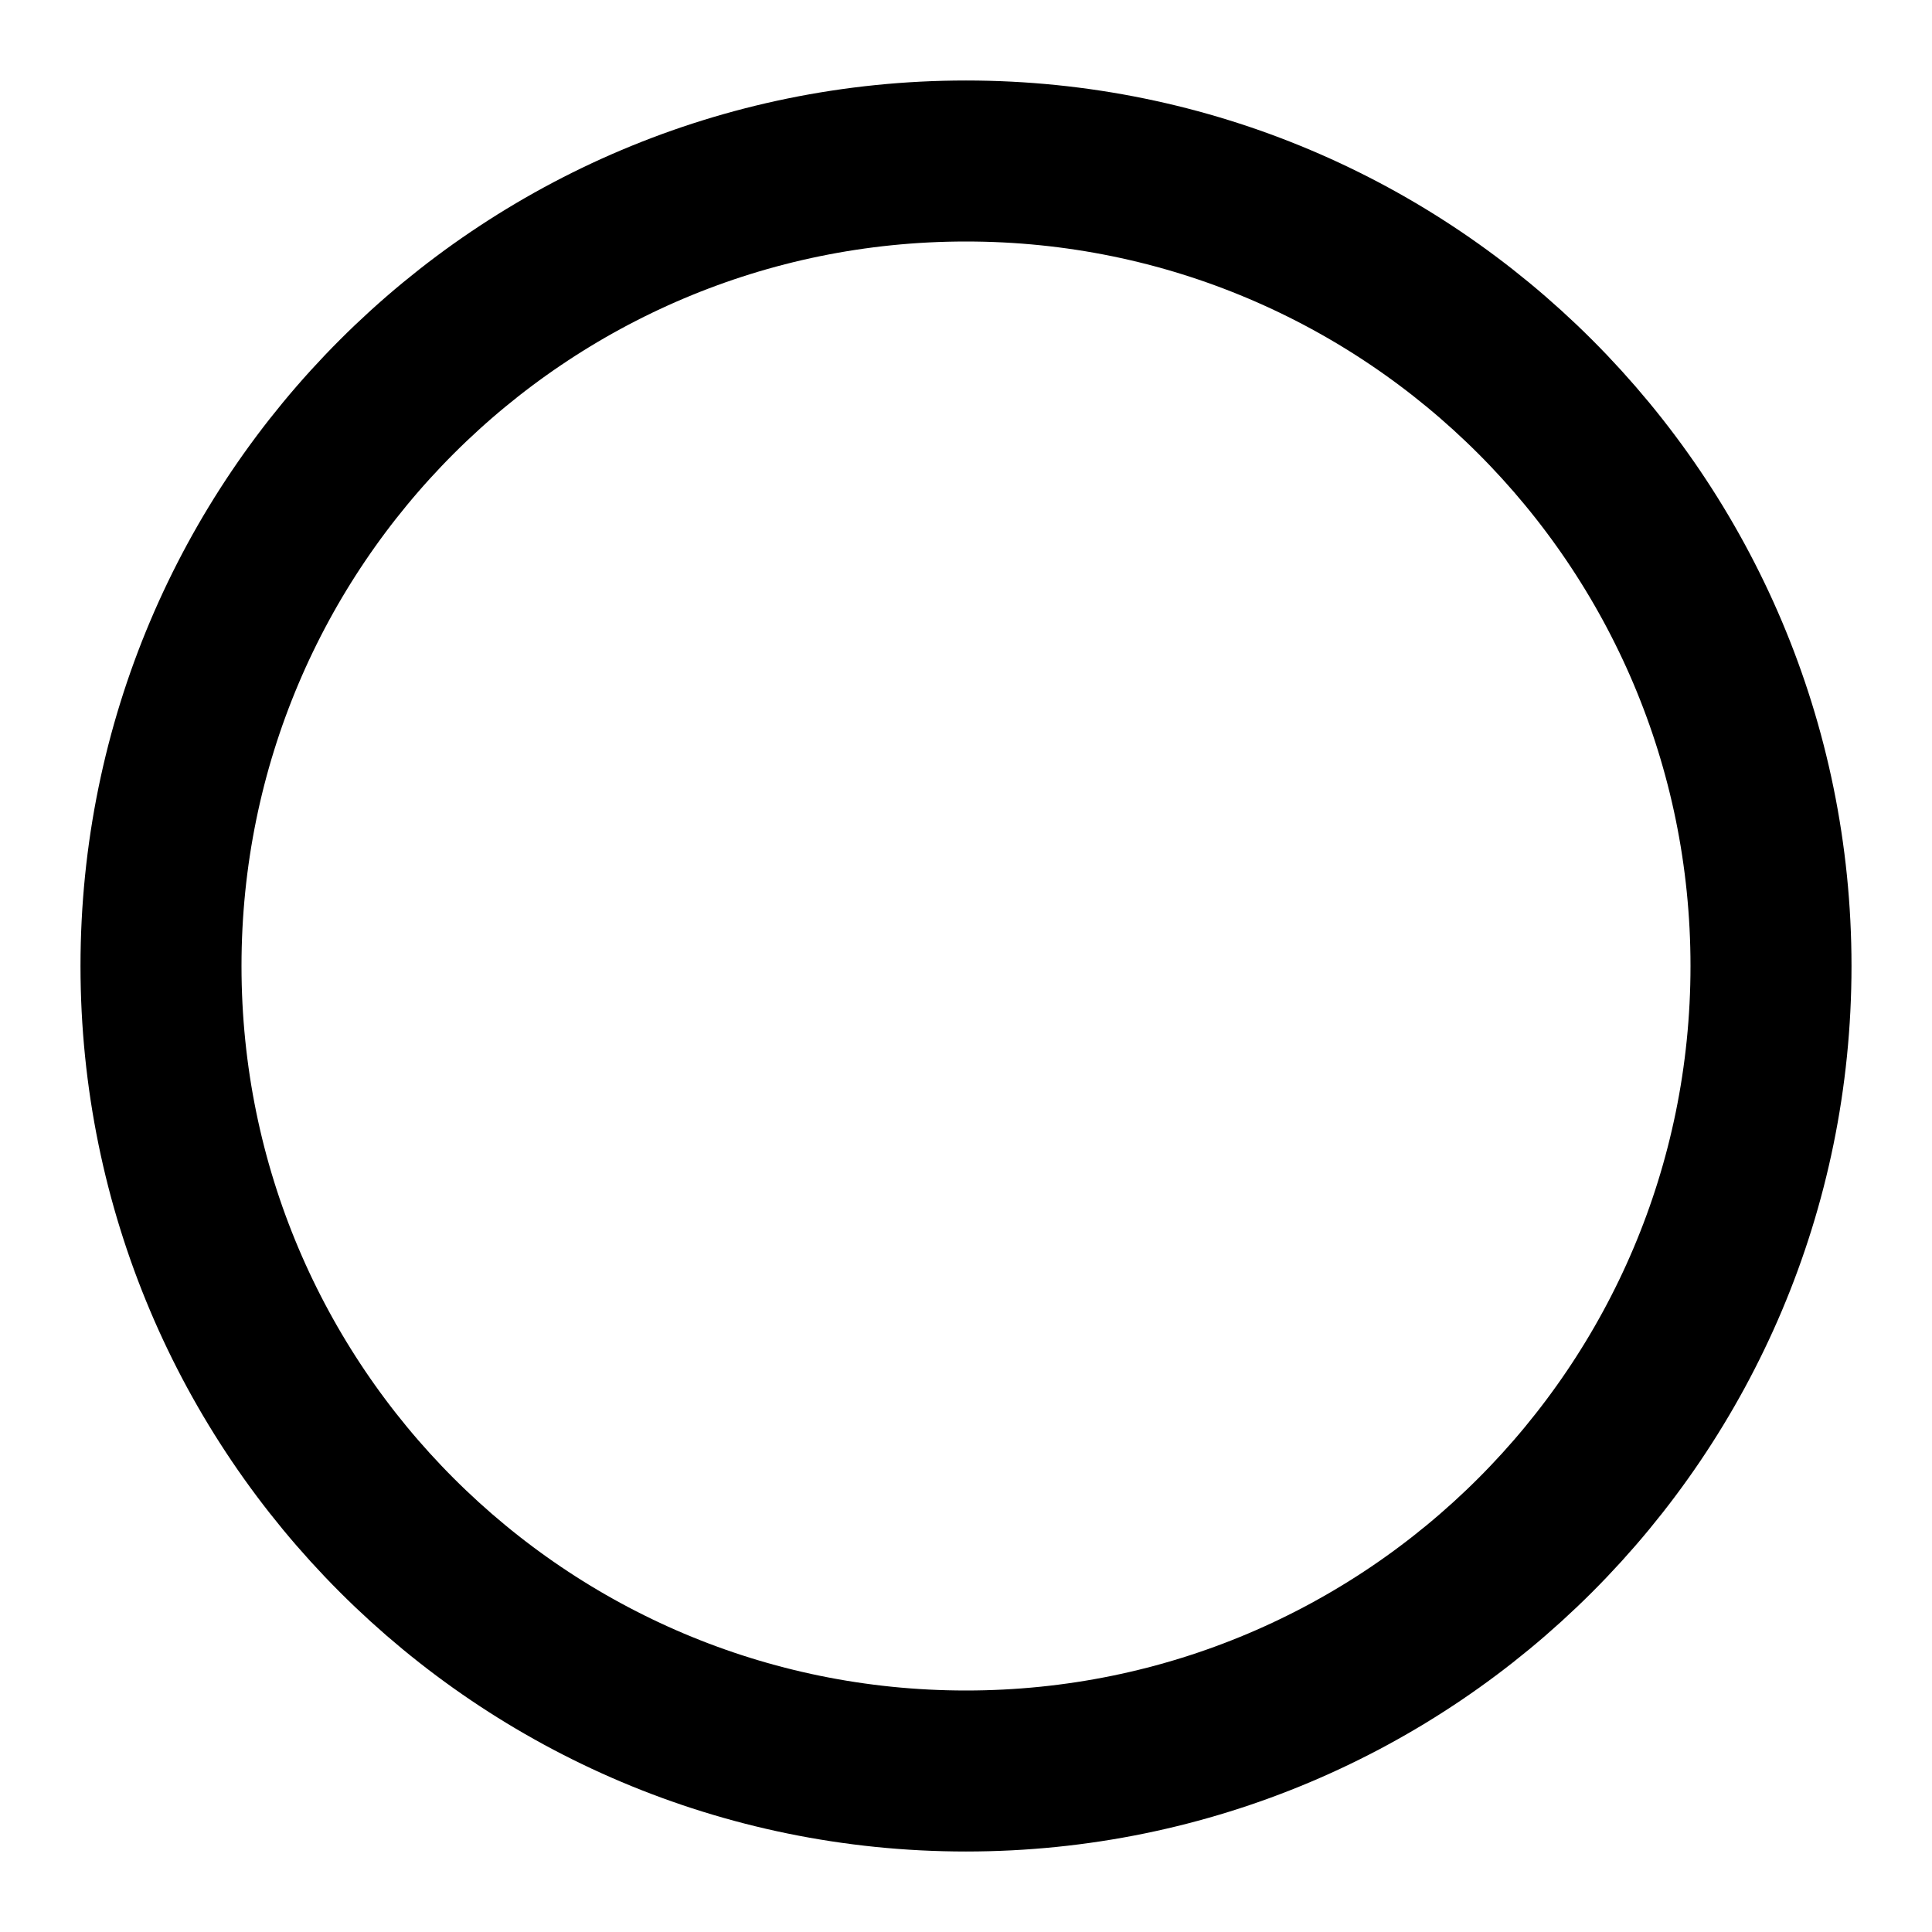
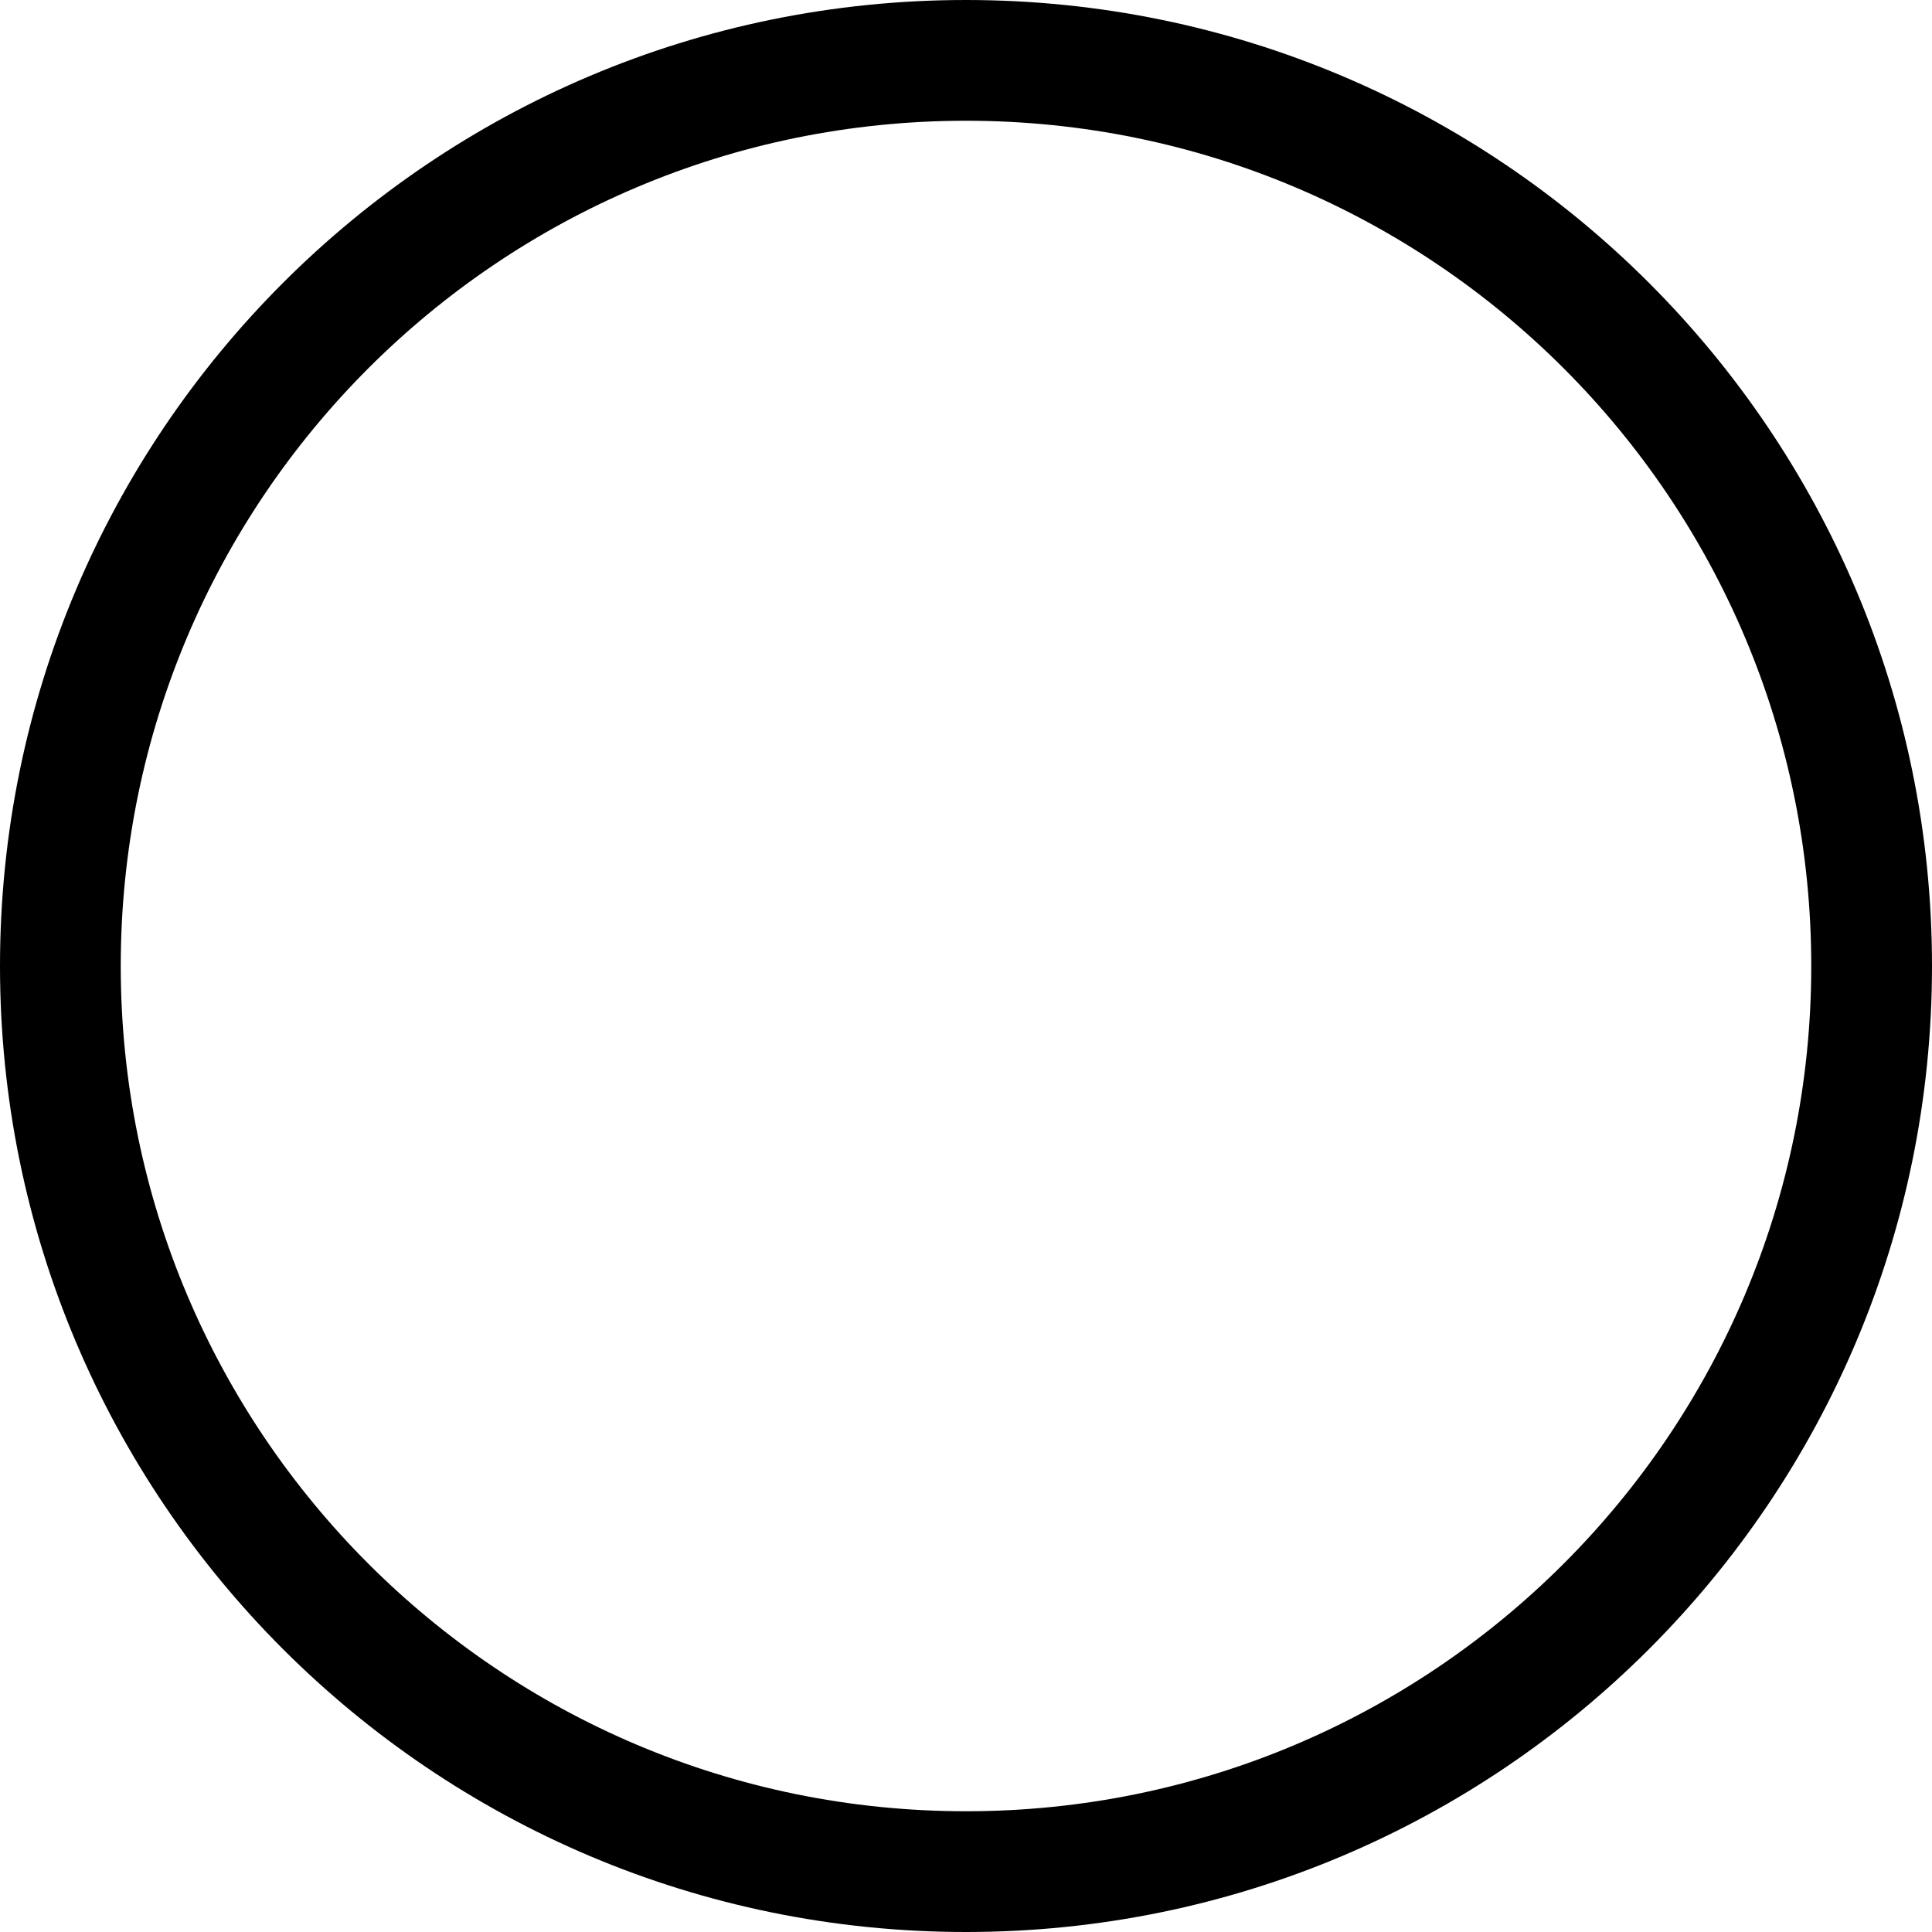
- <svg xmlns="http://www.w3.org/2000/svg" width="100" height="100" viewBox="0 0 24 24" fill="none" stroke="currentColor" stroke-width="2" stroke-linecap="round" stroke-linejoin="round" class="feather feather-circle">
-   <circle cx="12" cy="12" r="10" />
+ <svg xmlns="http://www.w3.org/2000/svg" width="16" height="16" fill="currentColor" class="bi bi-circle" viewBox="0 0 16 16">
+   <path d="M8 15A7 7 0 1 1 8 1a7 7 0 0 1 0 14zm0 1A8 8 0 1 0 8 0a8 8 0 0 0 0 16z" />
</svg>
